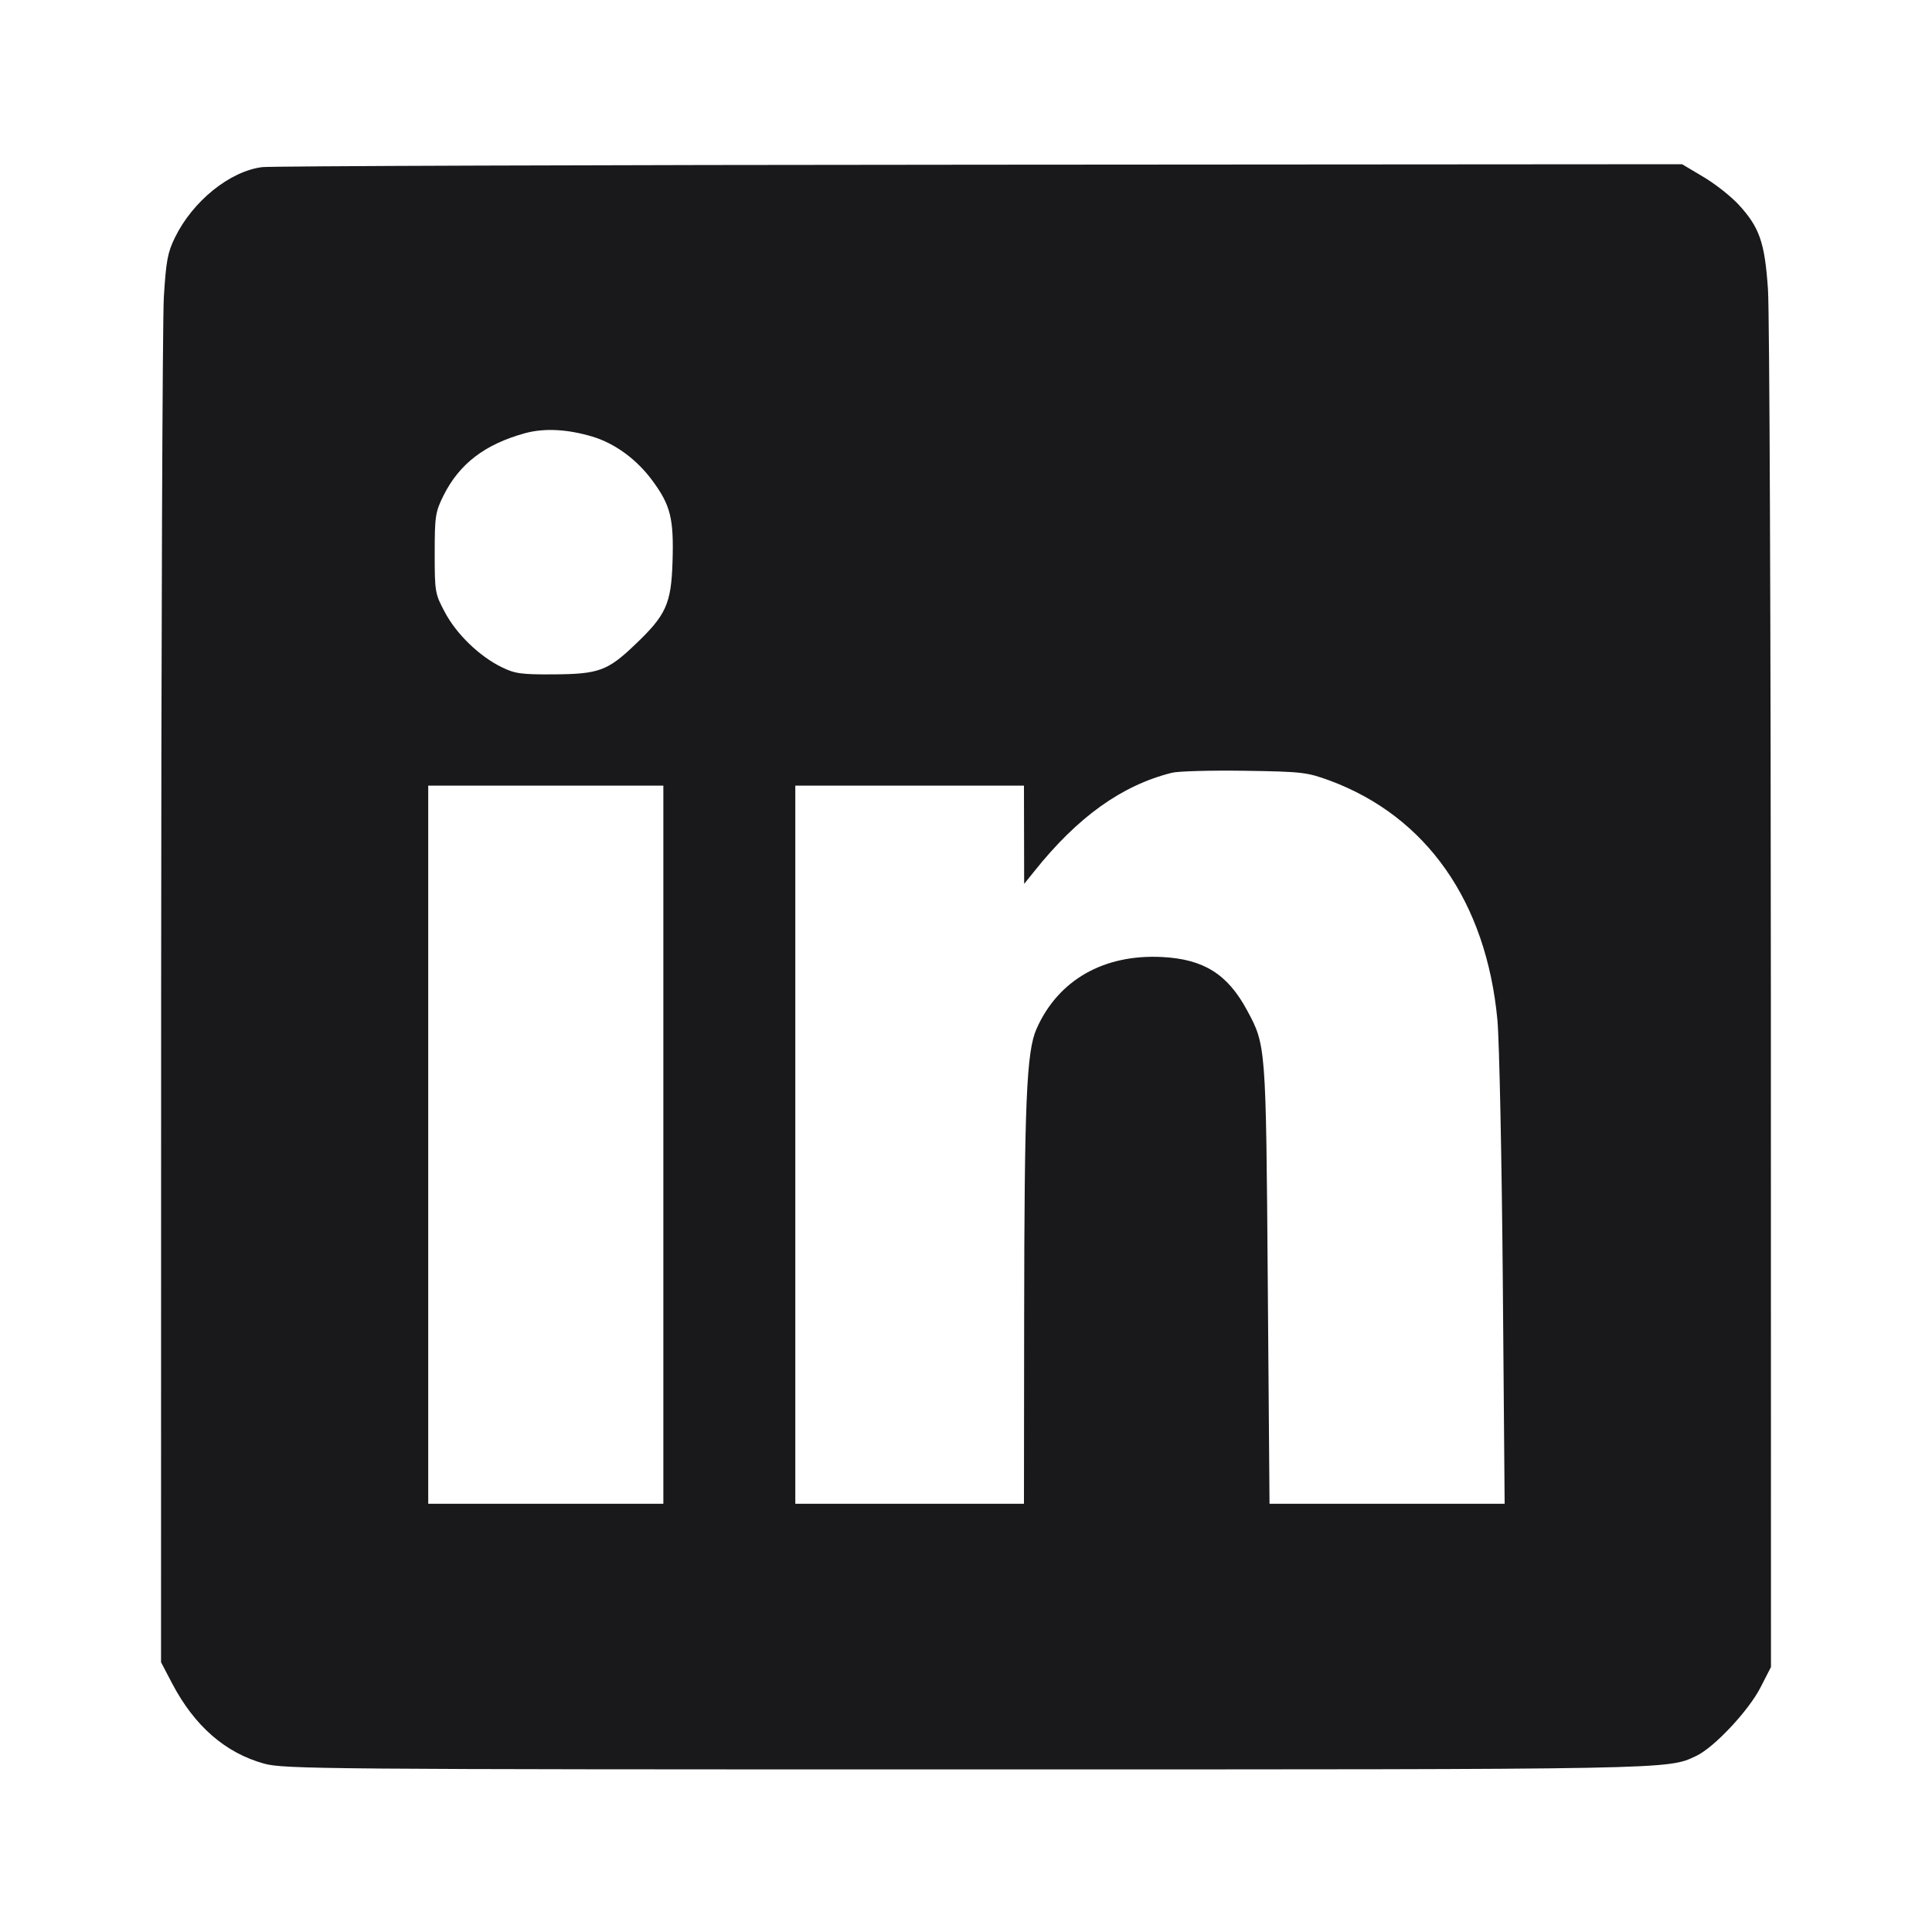
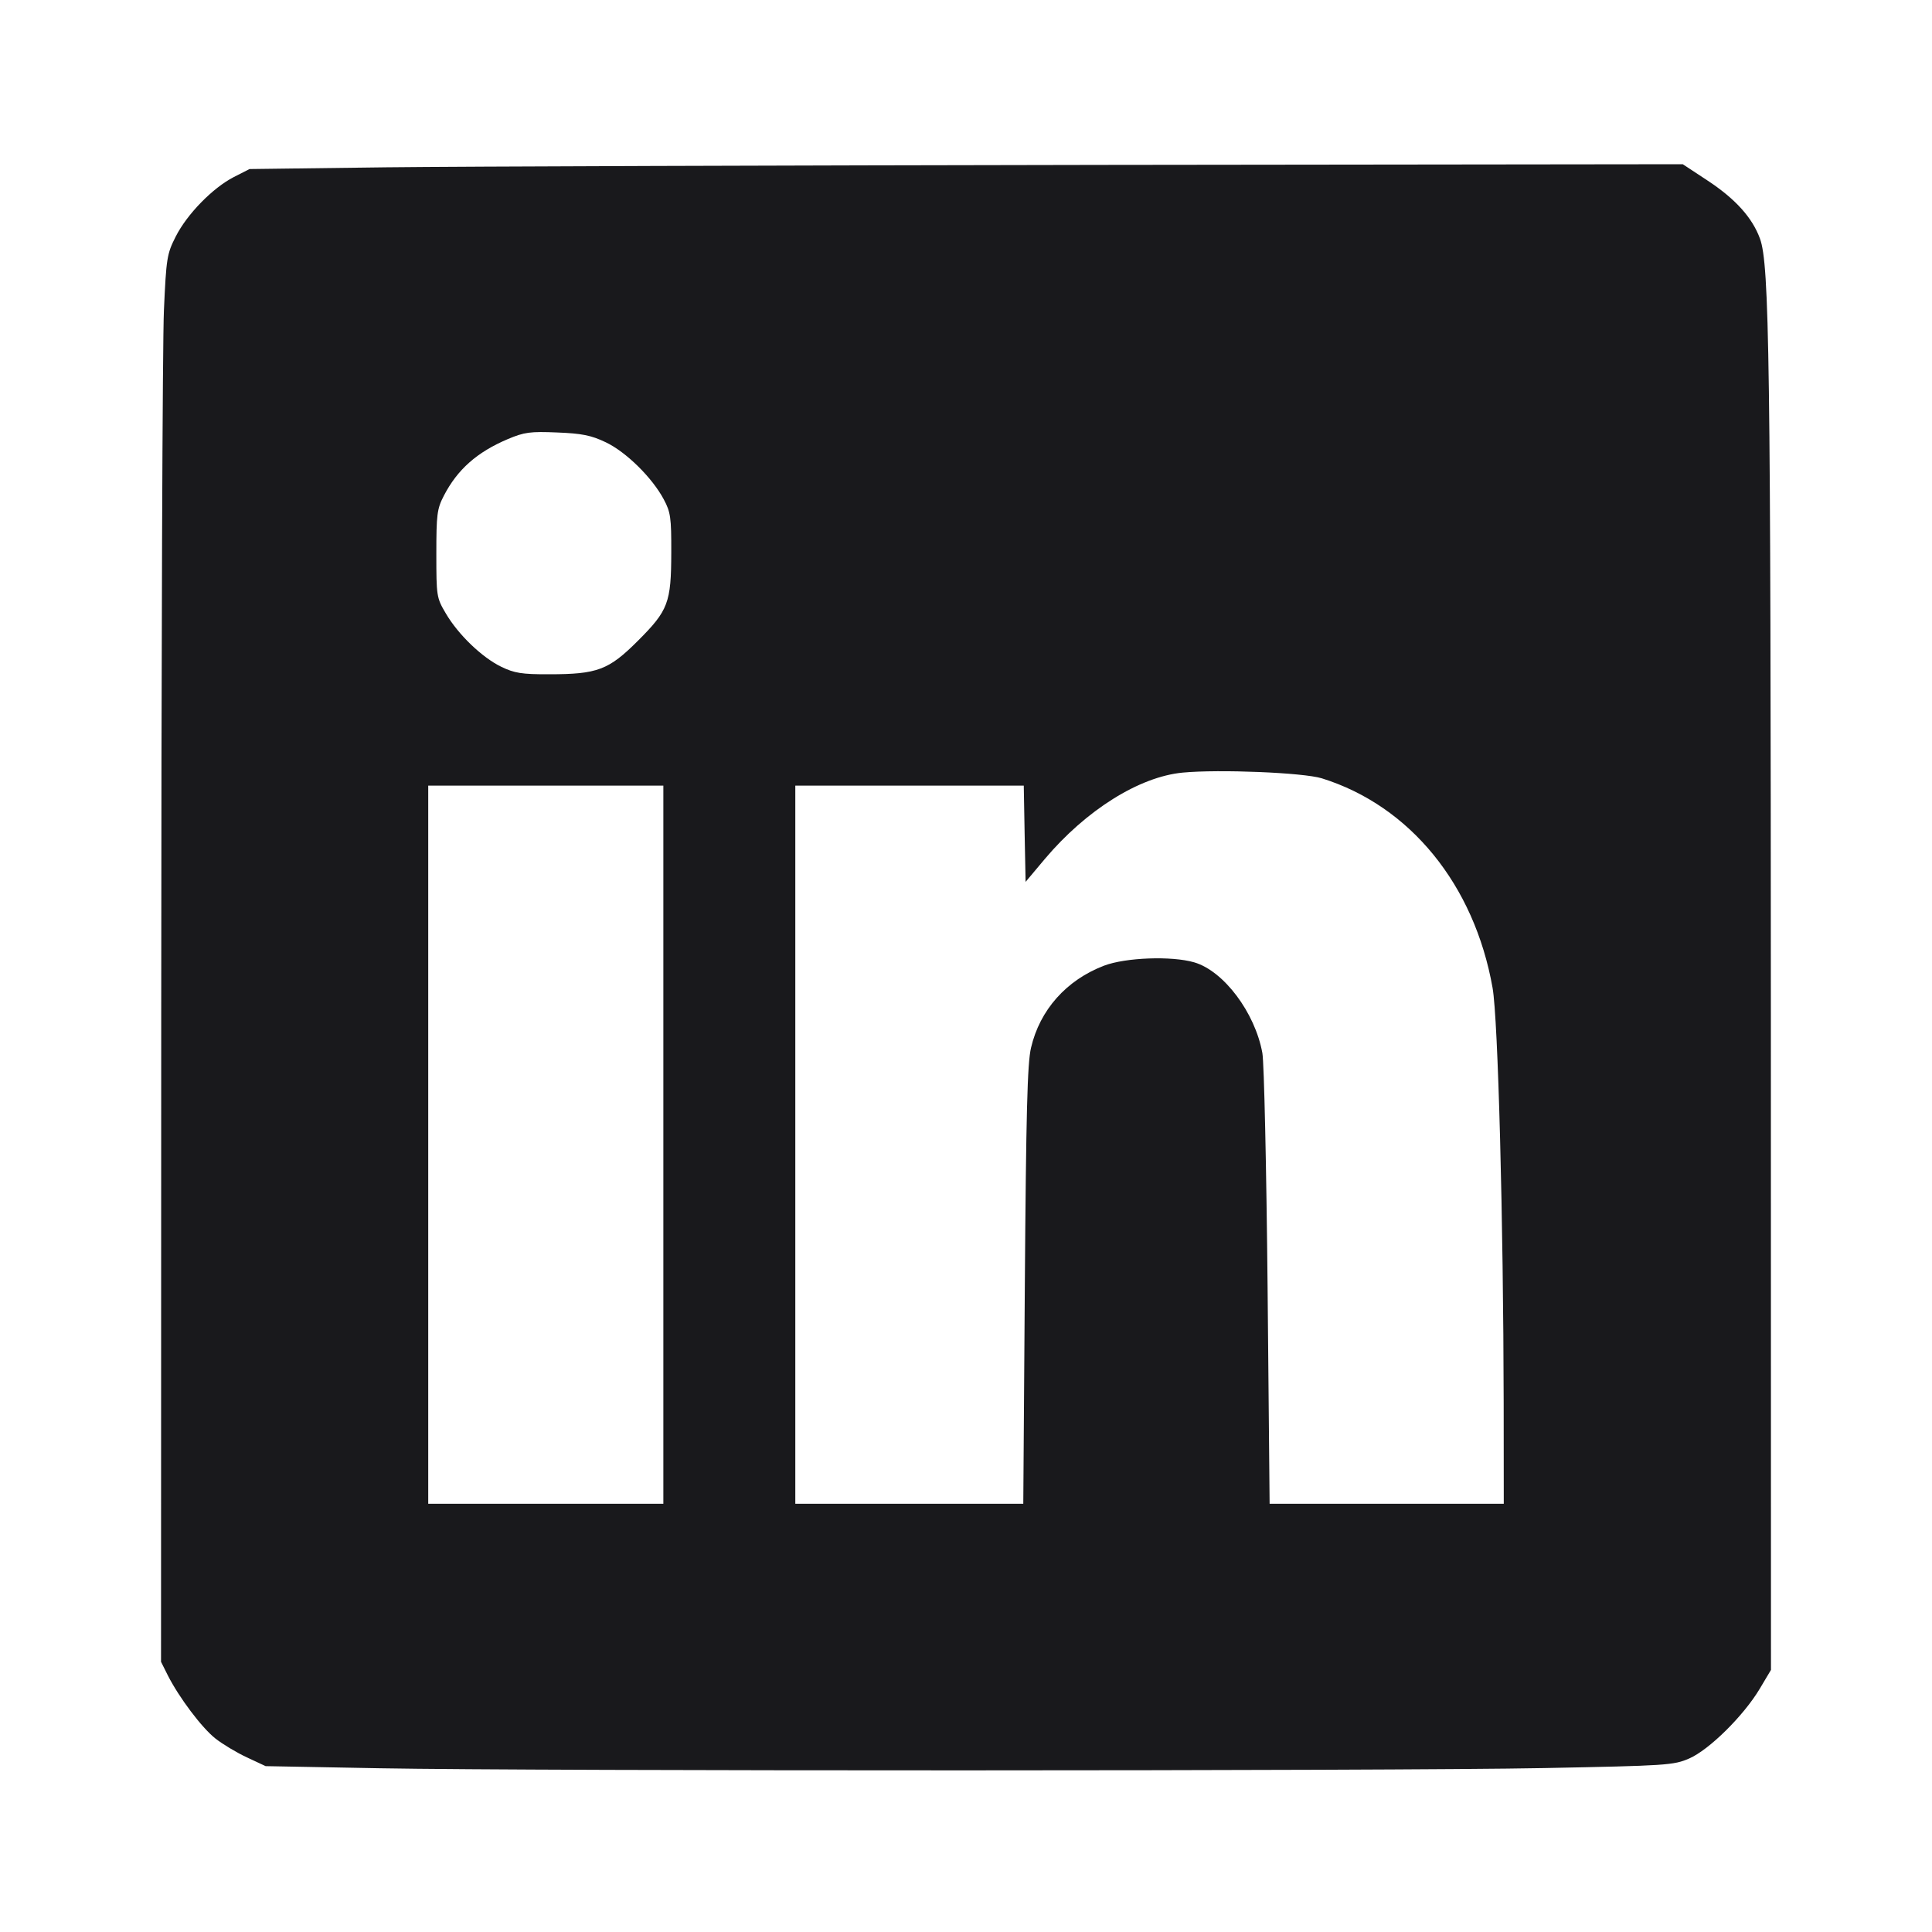
<svg xmlns="http://www.w3.org/2000/svg" width="20" height="20" viewBox="0 0 20 20" fill="none">
-   <path d="M2.715 1.730 C 2.381 1.771,1.996 2.081,1.812 2.457 C 1.735 2.613,1.719 2.702,1.696 3.078 C 1.682 3.319,1.669 6.597,1.668 10.362 L 1.667 17.207 1.783 17.429 C 2.015 17.869,2.333 18.146,2.734 18.257 C 2.938 18.313,3.336 18.317,10.000 18.317 C 17.367 18.317,17.259 18.319,17.560 18.177 C 17.744 18.090,18.101 17.710,18.225 17.468 L 18.333 17.257 18.332 10.337 C 18.331 6.531,18.318 3.227,18.302 2.996 C 18.269 2.509,18.215 2.354,17.997 2.117 C 17.918 2.032,17.755 1.903,17.633 1.831 L 17.413 1.700 10.148 1.705 C 6.152 1.707,2.808 1.719,2.715 1.730 M6.130 4.519 C 6.363 4.588,6.592 4.755,6.754 4.976 C 6.942 5.231,6.976 5.368,6.962 5.816 C 6.948 6.253,6.896 6.367,6.571 6.676 C 6.290 6.944,6.197 6.978,5.733 6.981 C 5.396 6.983,5.331 6.974,5.192 6.906 C 4.961 6.792,4.726 6.565,4.606 6.339 C 4.503 6.147,4.500 6.128,4.500 5.727 C 4.500 5.344,4.507 5.300,4.590 5.132 C 4.755 4.801,5.018 4.600,5.433 4.485 C 5.634 4.430,5.870 4.442,6.130 4.519 M13.767 8.081 C 14.768 8.453,15.386 9.335,15.501 10.557 C 15.521 10.773,15.546 11.989,15.557 13.258 L 15.576 15.567 14.359 15.567 L 13.142 15.567 13.124 13.292 C 13.105 10.811,13.106 10.822,12.907 10.454 C 12.706 10.083,12.459 9.929,12.030 9.907 C 11.425 9.876,10.953 10.146,10.730 10.651 C 10.626 10.884,10.604 11.407,10.602 13.658 L 10.600 15.567 9.417 15.567 L 8.233 15.567 8.233 11.850 L 8.233 8.133 9.417 8.133 L 10.600 8.133 10.601 8.642 L 10.602 9.150 10.709 9.017 C 11.157 8.456,11.613 8.130,12.130 8.000 C 12.196 7.983,12.535 7.974,12.883 7.979 C 13.482 7.988,13.530 7.994,13.767 8.081 M6.867 11.850 L 6.867 15.567 5.650 15.567 L 4.433 15.567 4.433 11.850 L 4.433 8.133 5.650 8.133 L 6.867 8.133 6.867 11.850 " fill="#19191C" stroke="none" fill-rule="evenodd" />
+   <path d="M4.000 1.732 L 2.583 1.750 2.420 1.833 C 2.202 1.945,1.936 2.217,1.819 2.449 C 1.728 2.628,1.721 2.673,1.697 3.211 C 1.682 3.526,1.670 6.803,1.669 10.493 L 1.667 17.203 1.737 17.343 C 1.853 17.572,2.089 17.886,2.230 17.997 C 2.302 18.054,2.448 18.142,2.555 18.192 L 2.750 18.283 3.933 18.305 C 5.592 18.335,14.374 18.334,15.983 18.303 C 17.254 18.278,17.325 18.274,17.486 18.204 C 17.693 18.114,18.048 17.763,18.215 17.485 L 18.333 17.287 18.332 10.569 C 18.330 3.727,18.317 2.736,18.219 2.470 C 18.140 2.253,17.963 2.057,17.675 1.868 L 17.420 1.700 11.418 1.707 C 8.117 1.712,4.779 1.723,4.000 1.732 M6.270 4.578 C 6.481 4.678,6.751 4.944,6.871 5.169 C 6.942 5.301,6.950 5.359,6.949 5.717 C 6.948 6.241,6.918 6.319,6.603 6.634 C 6.301 6.936,6.184 6.980,5.683 6.980 C 5.402 6.981,5.325 6.968,5.190 6.903 C 4.991 6.807,4.743 6.569,4.615 6.350 C 4.519 6.188,4.517 6.171,4.517 5.733 C 4.517 5.328,4.524 5.268,4.594 5.133 C 4.735 4.860,4.937 4.681,5.258 4.545 C 5.427 4.474,5.489 4.465,5.767 4.477 C 6.023 4.487,6.119 4.506,6.270 4.578 M13.683 8.057 C 14.596 8.341,15.262 9.158,15.451 10.226 C 15.508 10.545,15.563 12.635,15.566 14.525 L 15.567 15.567 14.355 15.567 L 13.143 15.567 13.122 13.325 C 13.110 12.092,13.086 11.001,13.068 10.901 C 12.992 10.482,12.668 10.051,12.362 9.962 C 12.128 9.894,11.650 9.912,11.428 9.997 C 11.039 10.146,10.764 10.455,10.673 10.847 C 10.635 11.007,10.622 11.523,10.609 13.308 L 10.593 15.567 9.413 15.567 L 8.233 15.567 8.233 11.850 L 8.233 8.133 9.416 8.133 L 10.598 8.133 10.607 8.631 L 10.617 9.129 10.816 8.892 C 11.243 8.386,11.793 8.041,12.243 7.998 C 12.621 7.962,13.491 7.998,13.683 8.057 M6.867 11.850 L 6.867 15.567 5.650 15.567 L 4.433 15.567 4.433 11.850 L 4.433 8.133 5.650 8.133 L 6.867 8.133 6.867 11.850 " fill="#19191C" stroke="none" fill-rule="evenodd" />
</svg>
